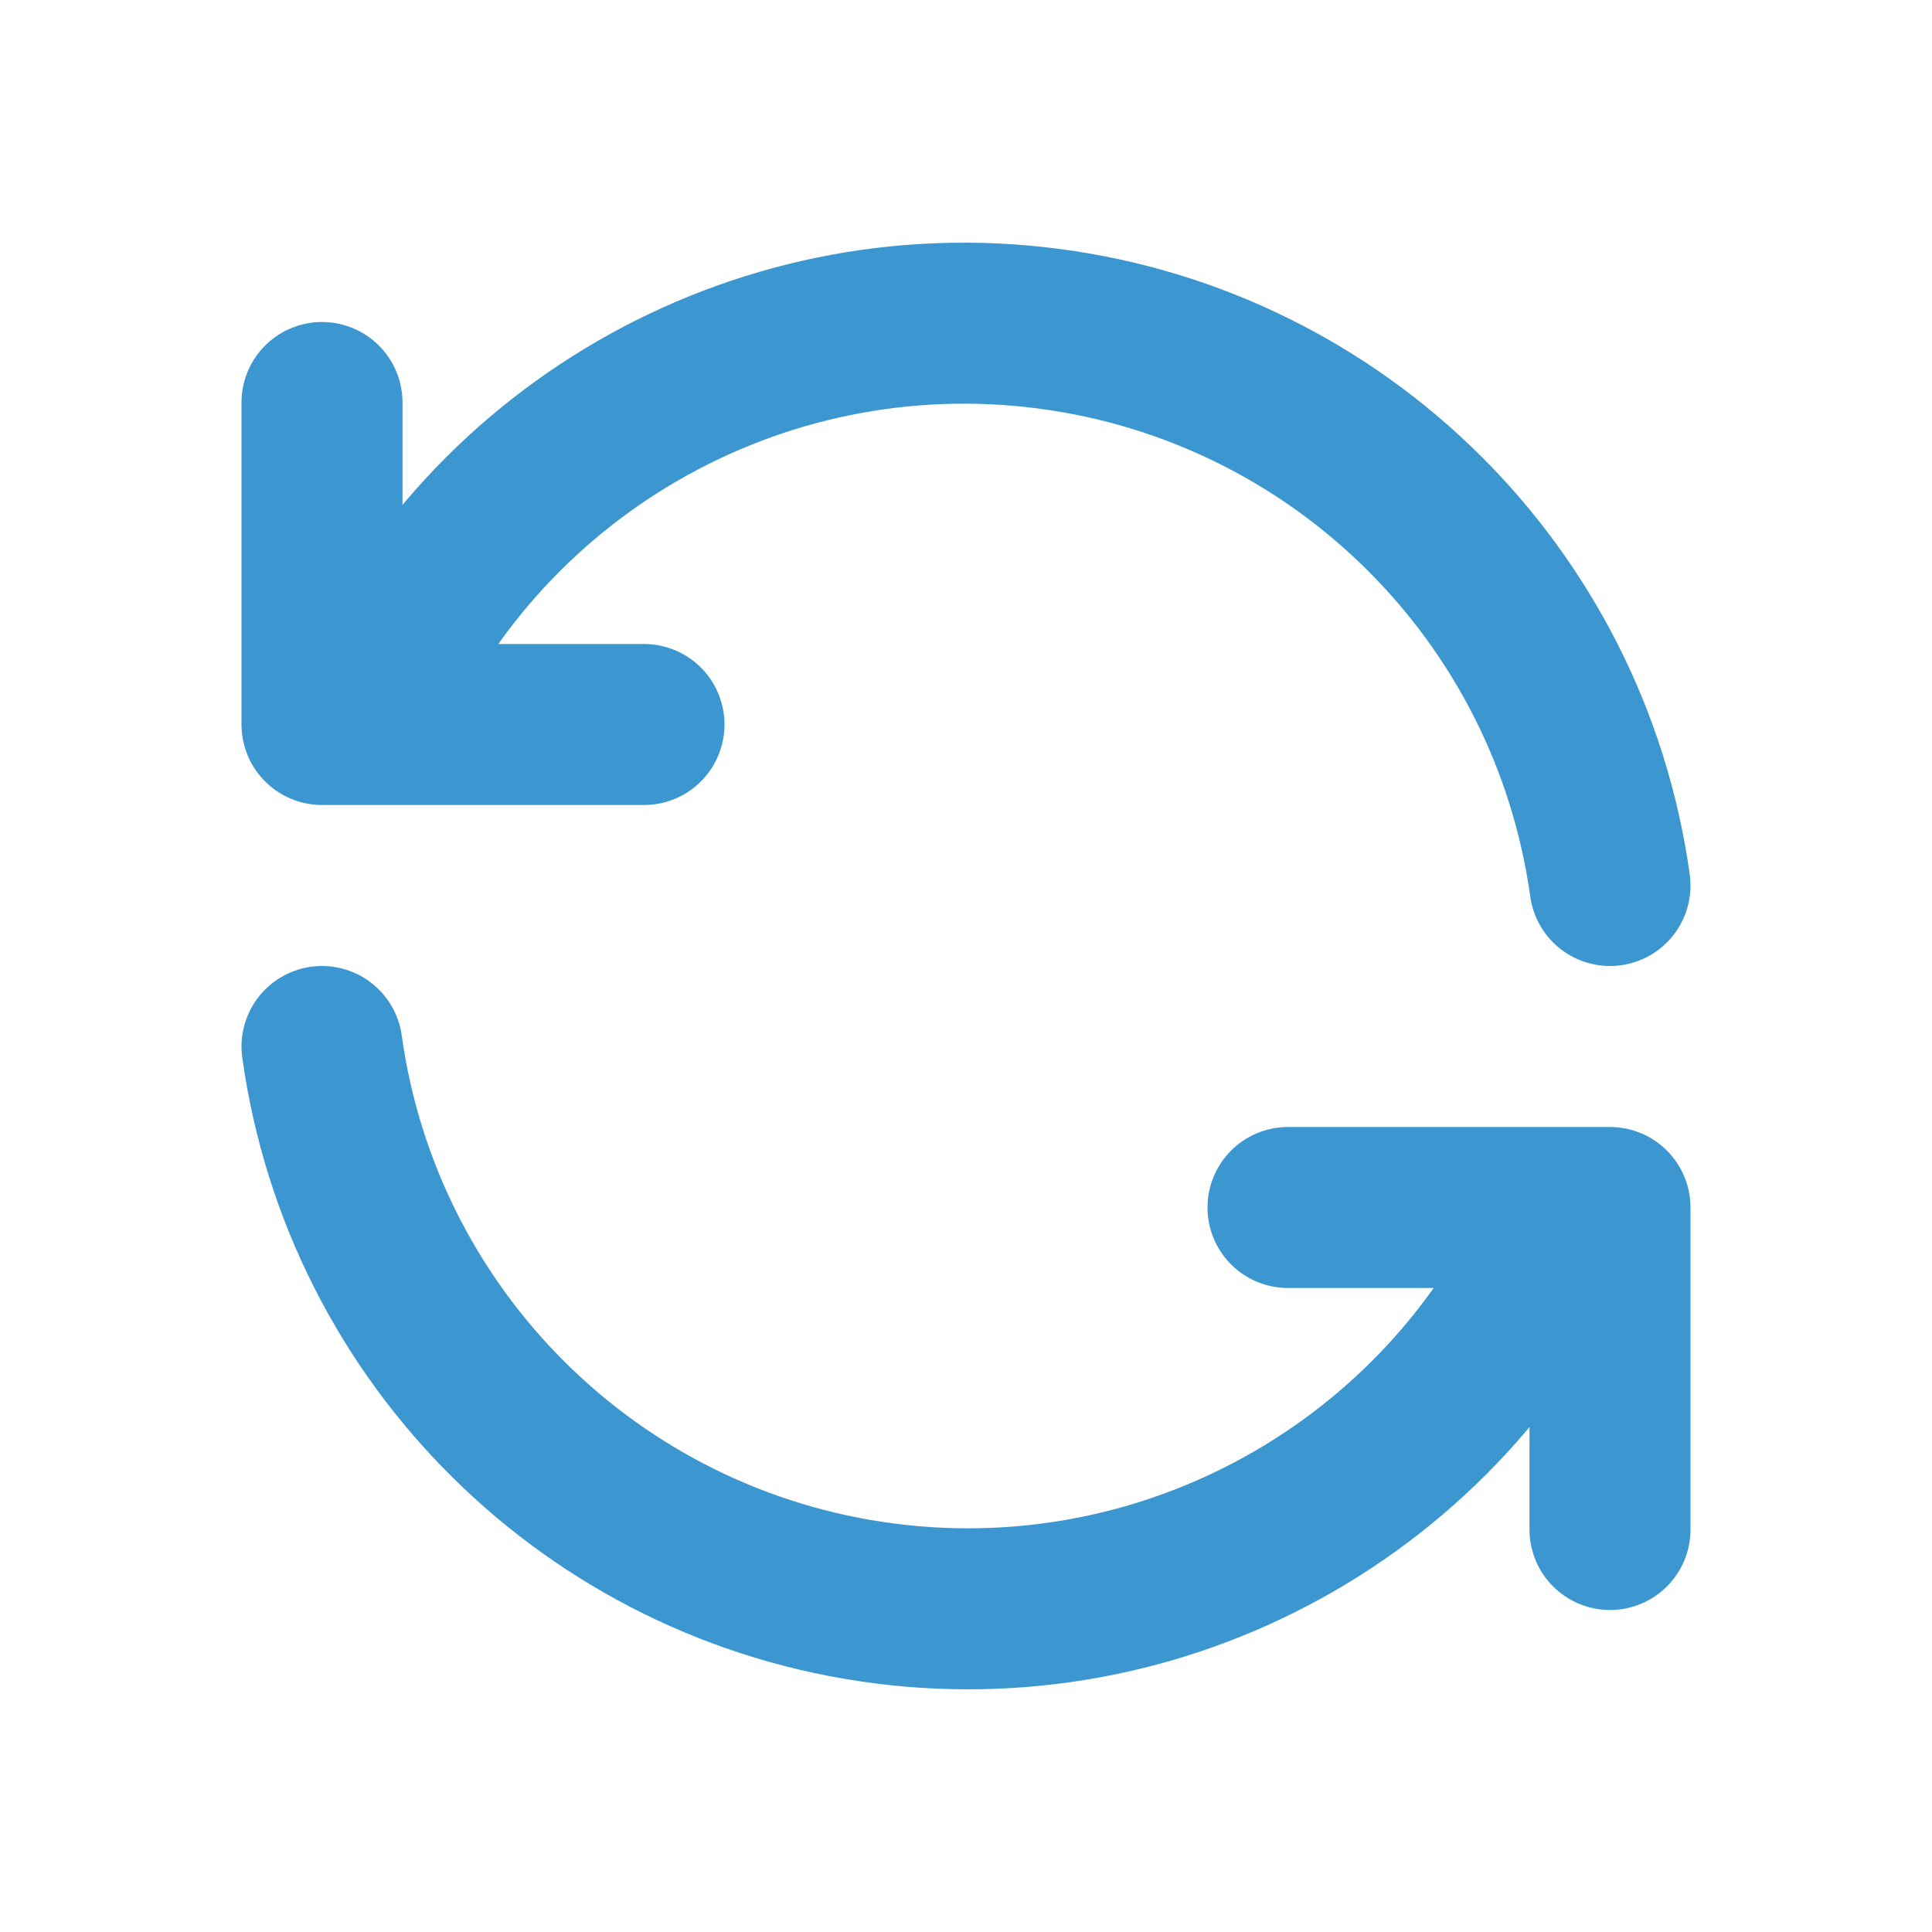
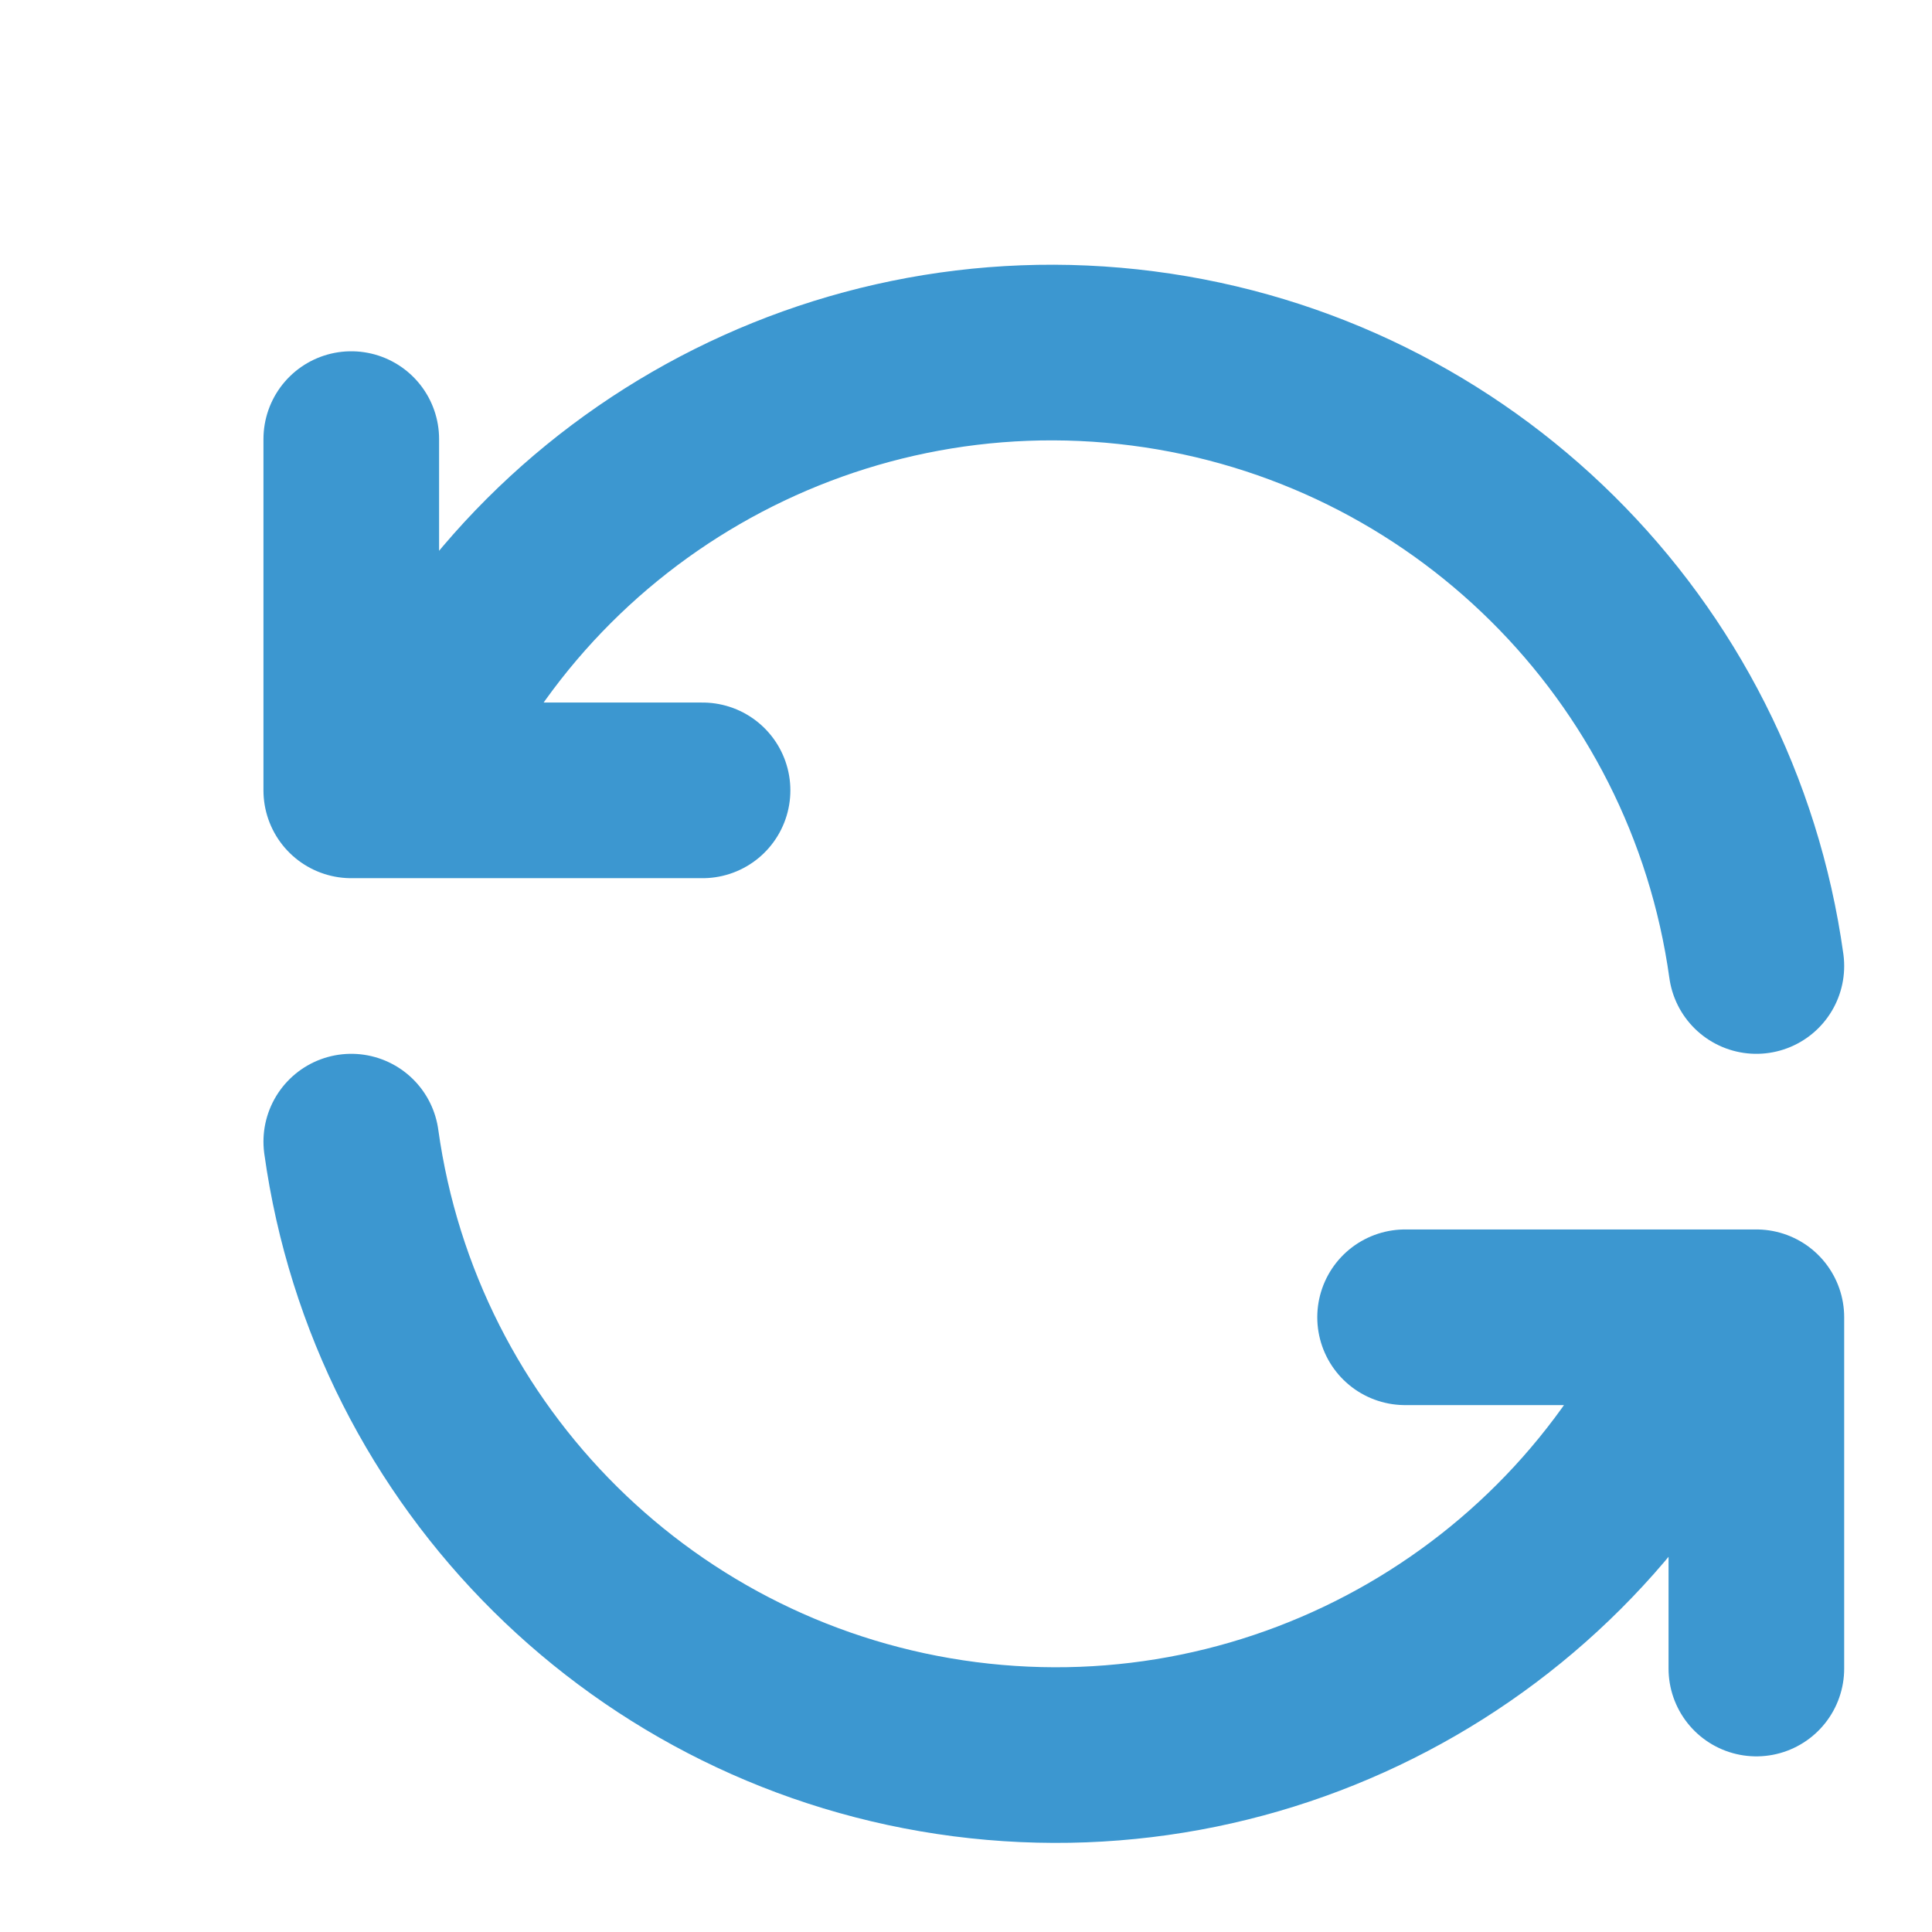
- <svg xmlns="http://www.w3.org/2000/svg" width="16" height="16" viewBox="0 0 24 24" fill="none" stroke="#3C97D0" stroke-width="2" stroke-linecap="round" stroke-linejoin="round" class="icon icon-tabler icons-tabler-outline icon-tabler-refresh">
+ <svg xmlns="http://www.w3.org/2000/svg" width="18" height="18" viewBox="0 0 22 22" fill="none" stroke="#3C97D0" stroke-width="2" stroke-linecap="round" stroke-linejoin="round" class="icon icon-tabler icons-tabler-outline icon-tabler-refresh">
  <path d="M20 11a8.1 8.1 0 0 0 -15.5 -2m-.5 -4v4h4" />
  <path d="M4 13a8.1 8.1 0 0 0 15.5 2m.5 4v-4h-4" />
</svg>
